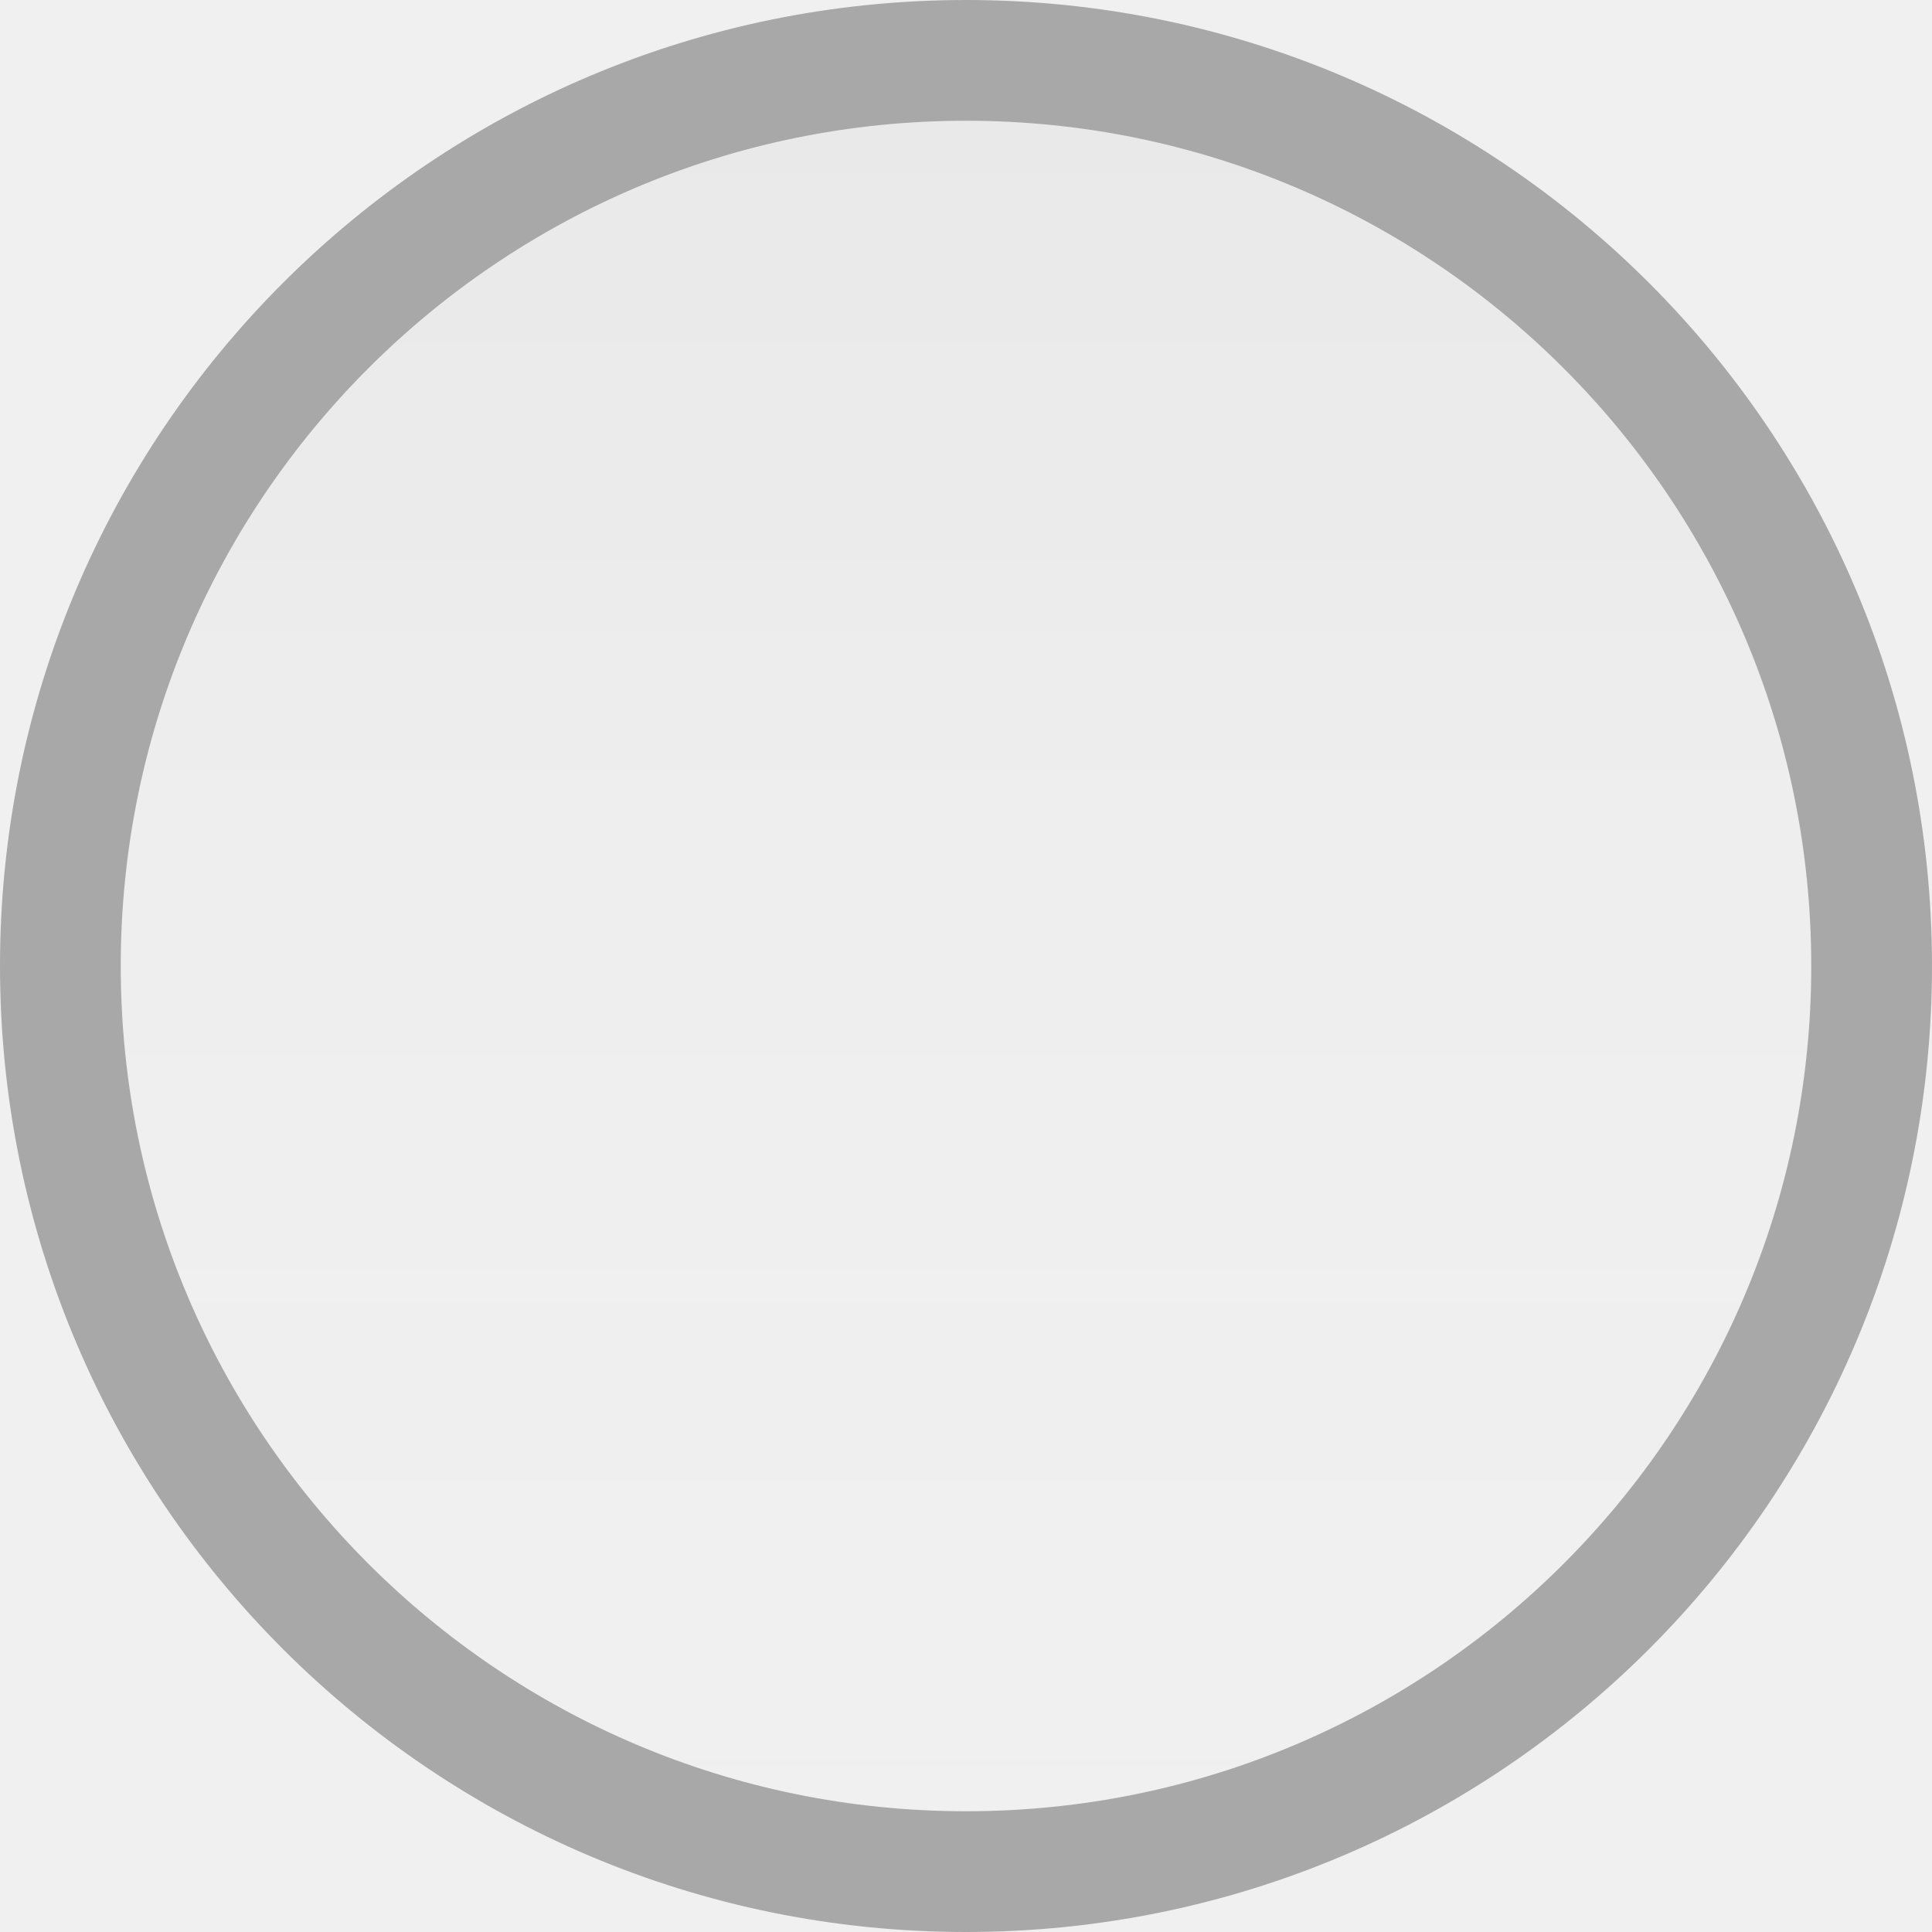
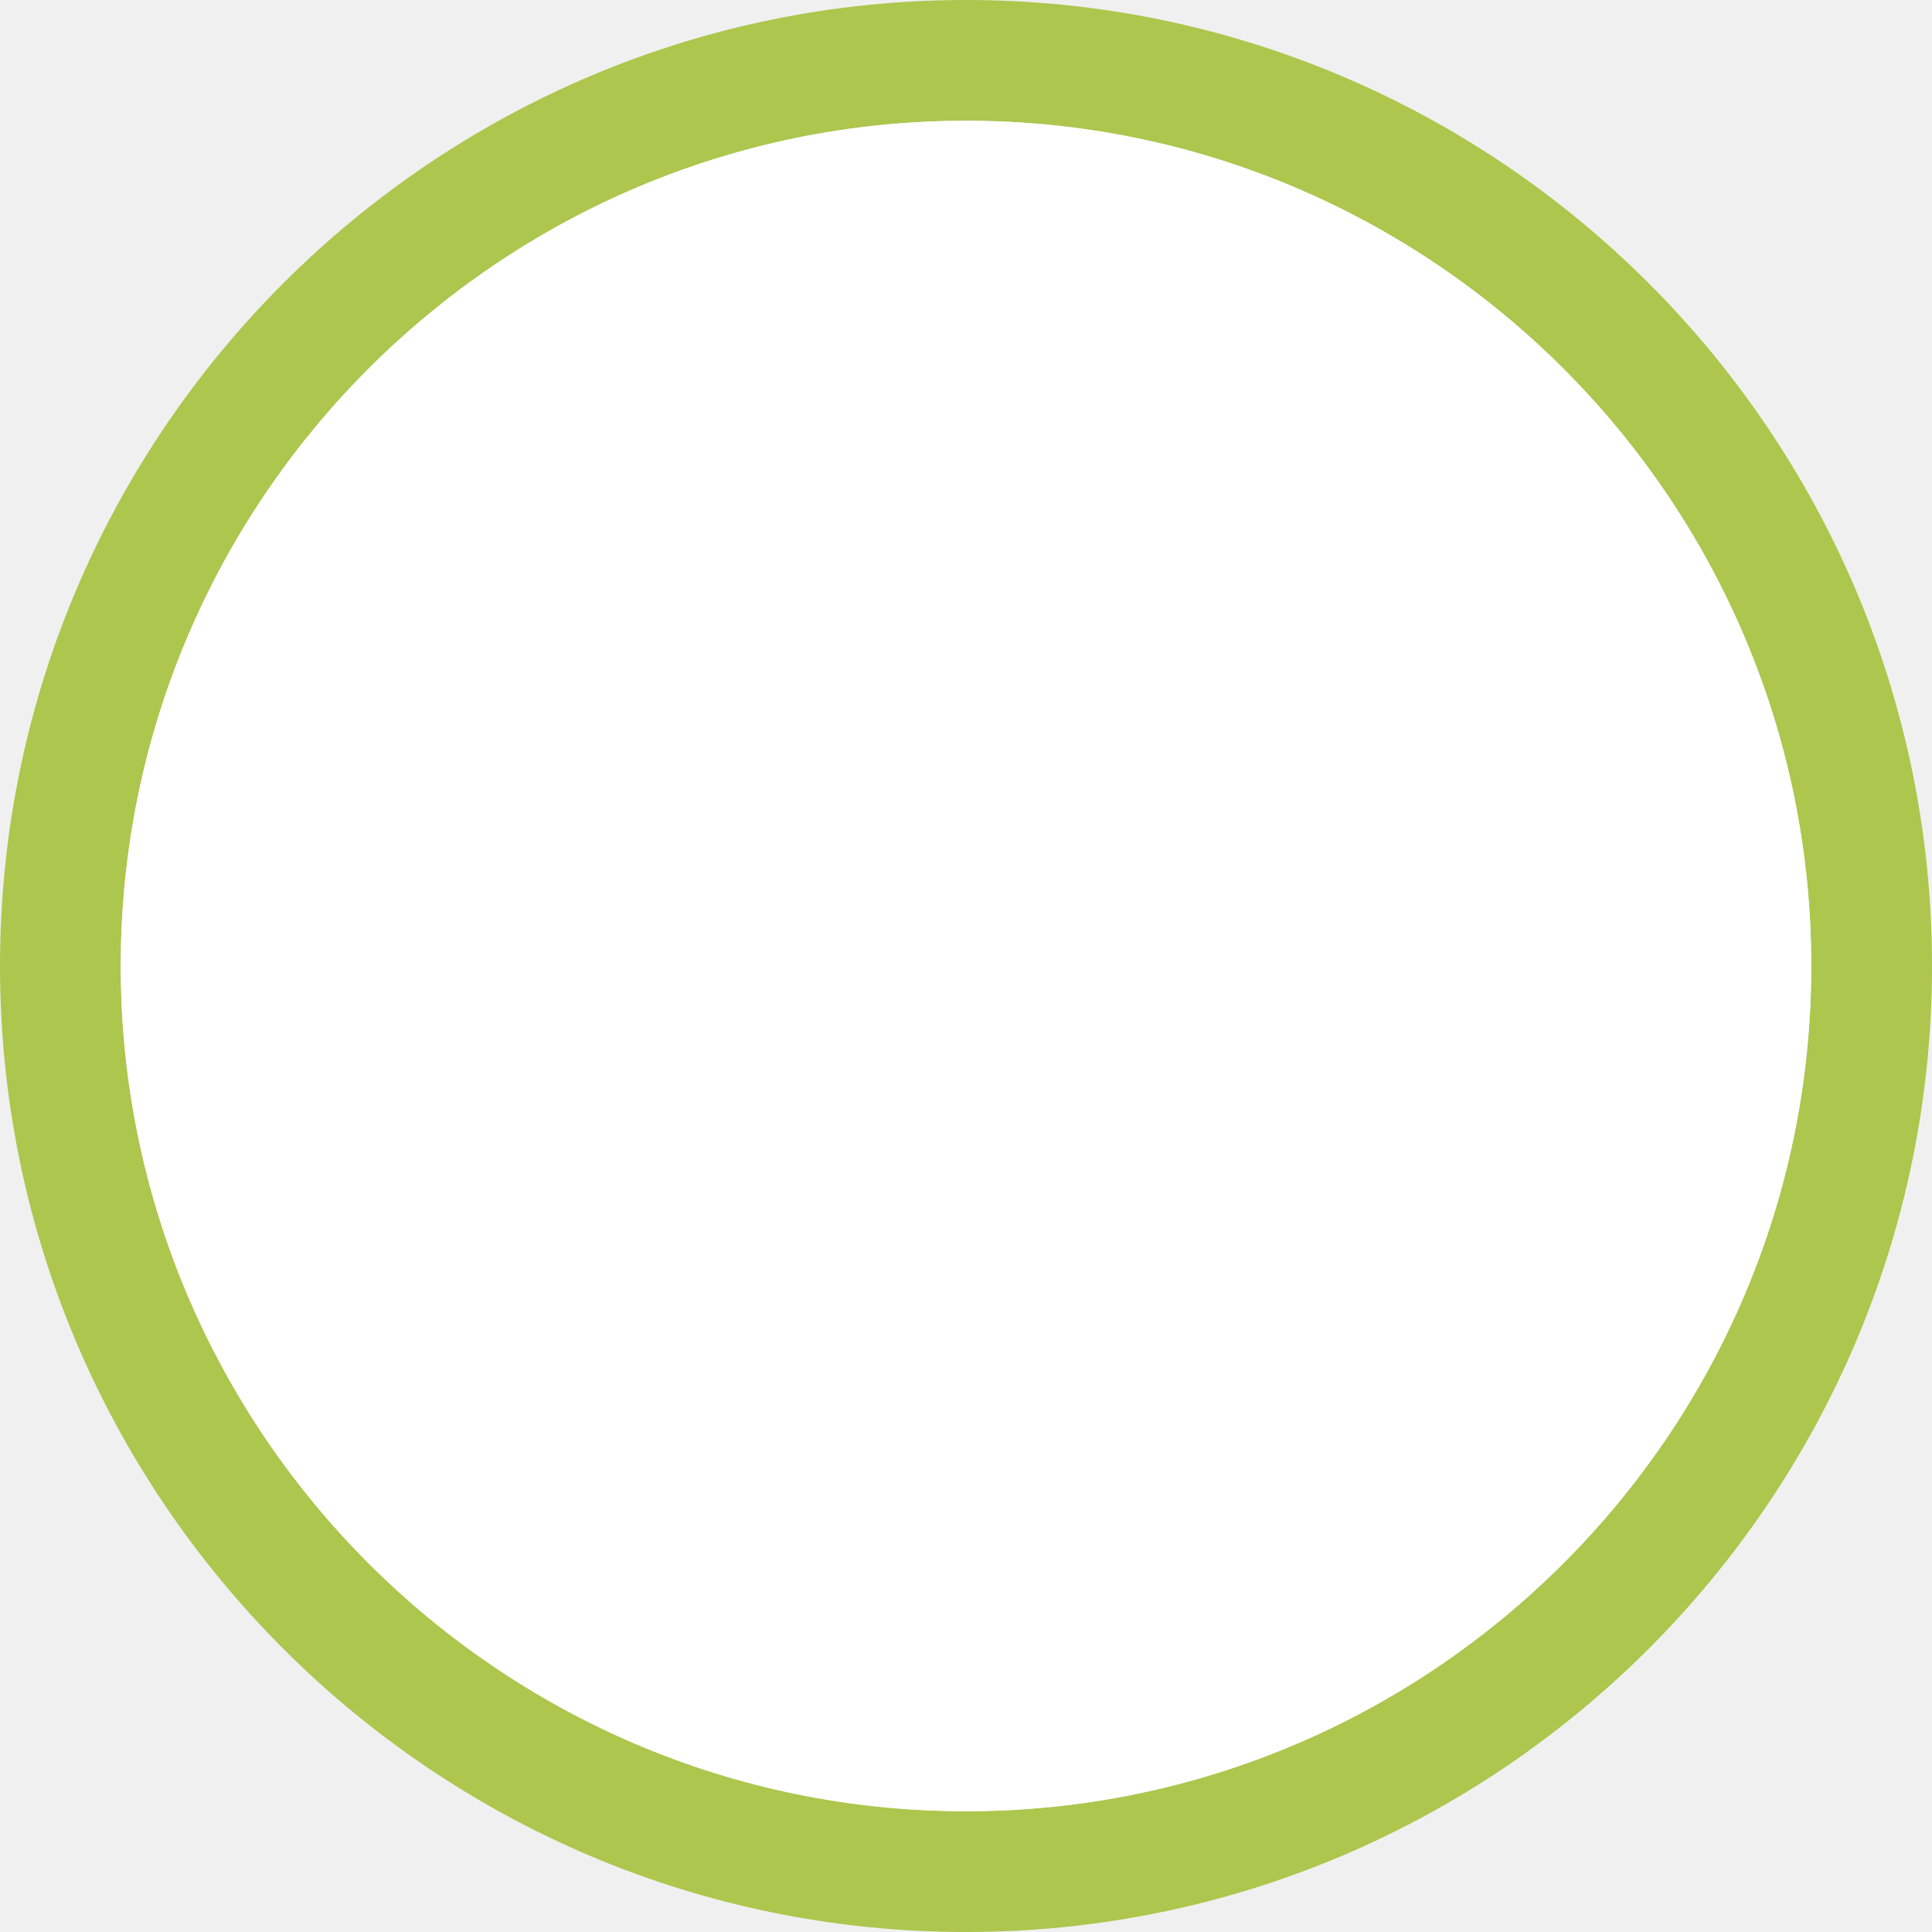
<svg xmlns="http://www.w3.org/2000/svg" version="1.1" id="图层_1" x="0px" y="0px" width="16px" height="16px" viewBox="0 0 16 16" enable-background="new 0 0 16 16" xml:space="preserve">
-   <linearGradient id="SVGID_1_" gradientUnits="userSpaceOnUse" x1="600" y1="-1073.5" x2="600" y2="-1058.5" gradientTransform="matrix(1 0 0 -1 -592 -1058)">
-     <stop offset="0" style="stop-color:#FFFFFF;stop-opacity:0" />
-     <stop offset="1" style="stop-color:#000000;stop-opacity:0.1" />
-   </linearGradient>
-   <circle opacity="0.3" fill="url(#SVGID_1_)" stroke="#000102" stroke-miterlimit="10" enable-background="new    " cx="8" cy="8" r="7.5" />
+   <g>
+     <path fill="#ADC64D" enable-background="new    " d="M8,16c-4.411,0-8-3.589-8-8s3.589-8,8-8s8,3.589,8,8S12.411,16,8,16z M8,1   C4.14,1,1,4.14,1,8c0,3.859,3.14,7,7,7c3.859,0,7-3.141,7-7C15,4.14,11.859,1,8,1z" />
+     <path fill="#FFFFFF" d="M8,1C4.14,1,1,4.14,1,8c0,3.859,3.14,7,7,7c3.859,0,7-3.141,7-7C15,4.14,11.859,1,8,1z" />
+   </g>
</svg>
